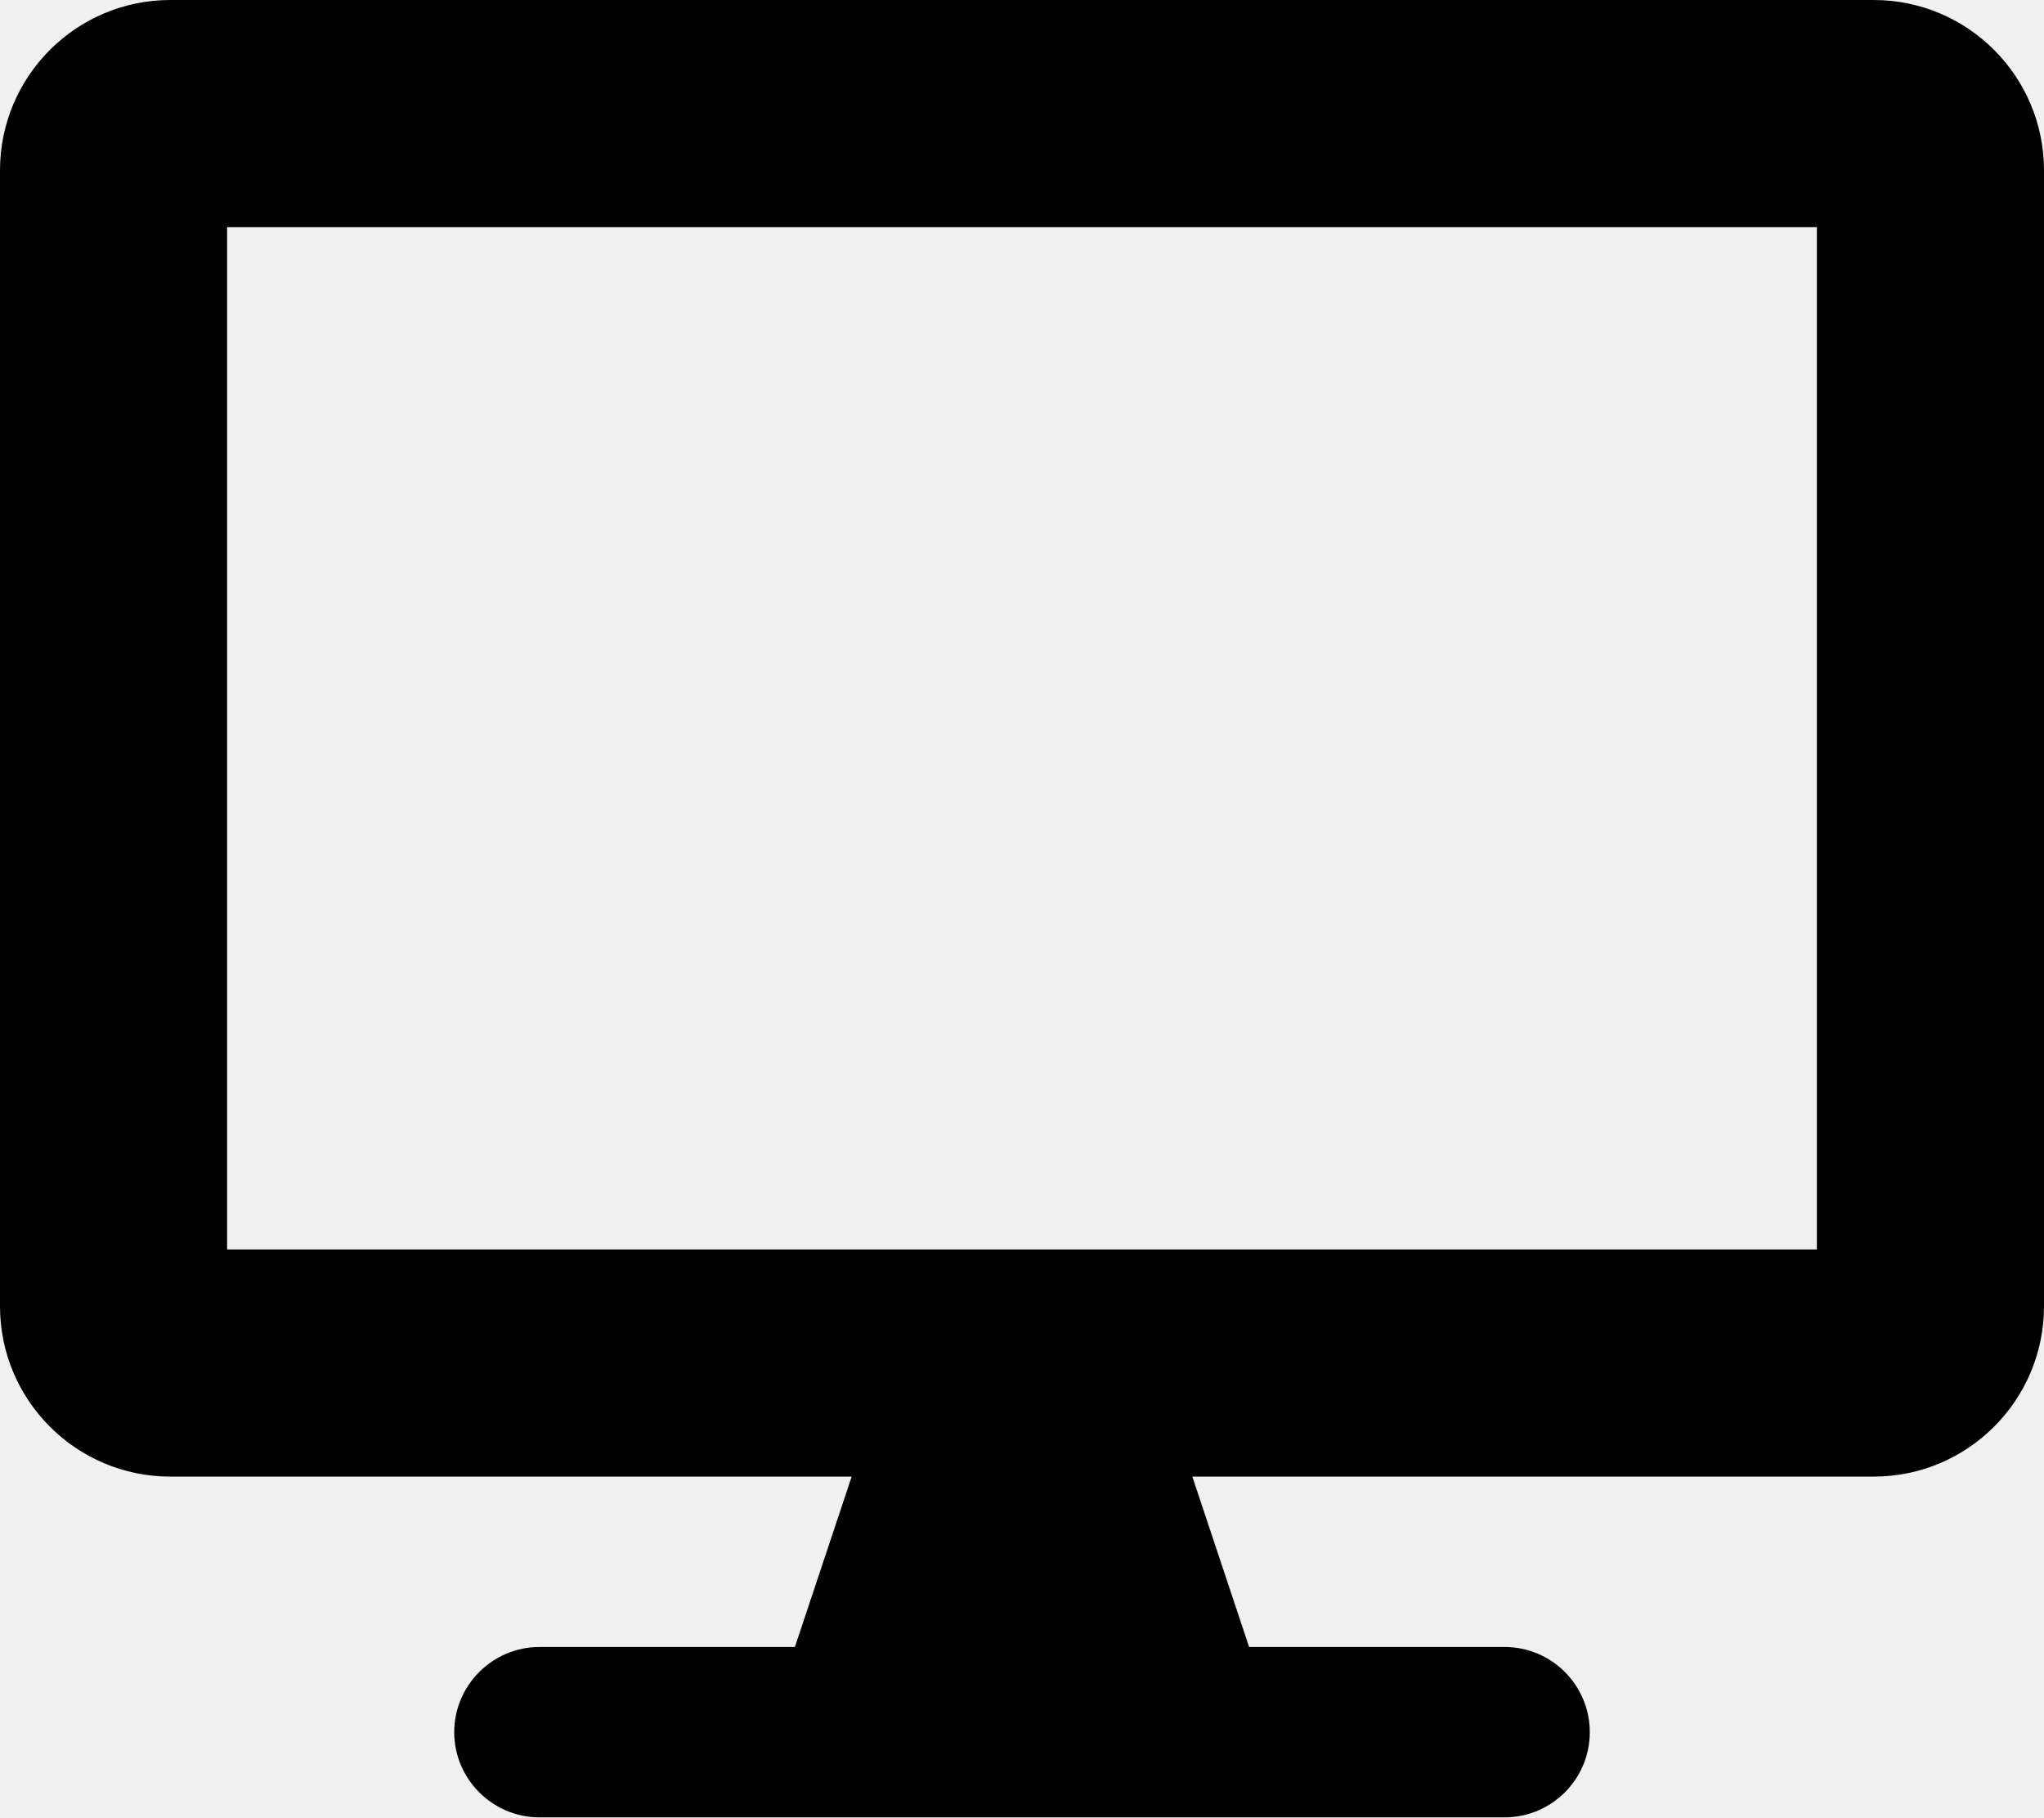
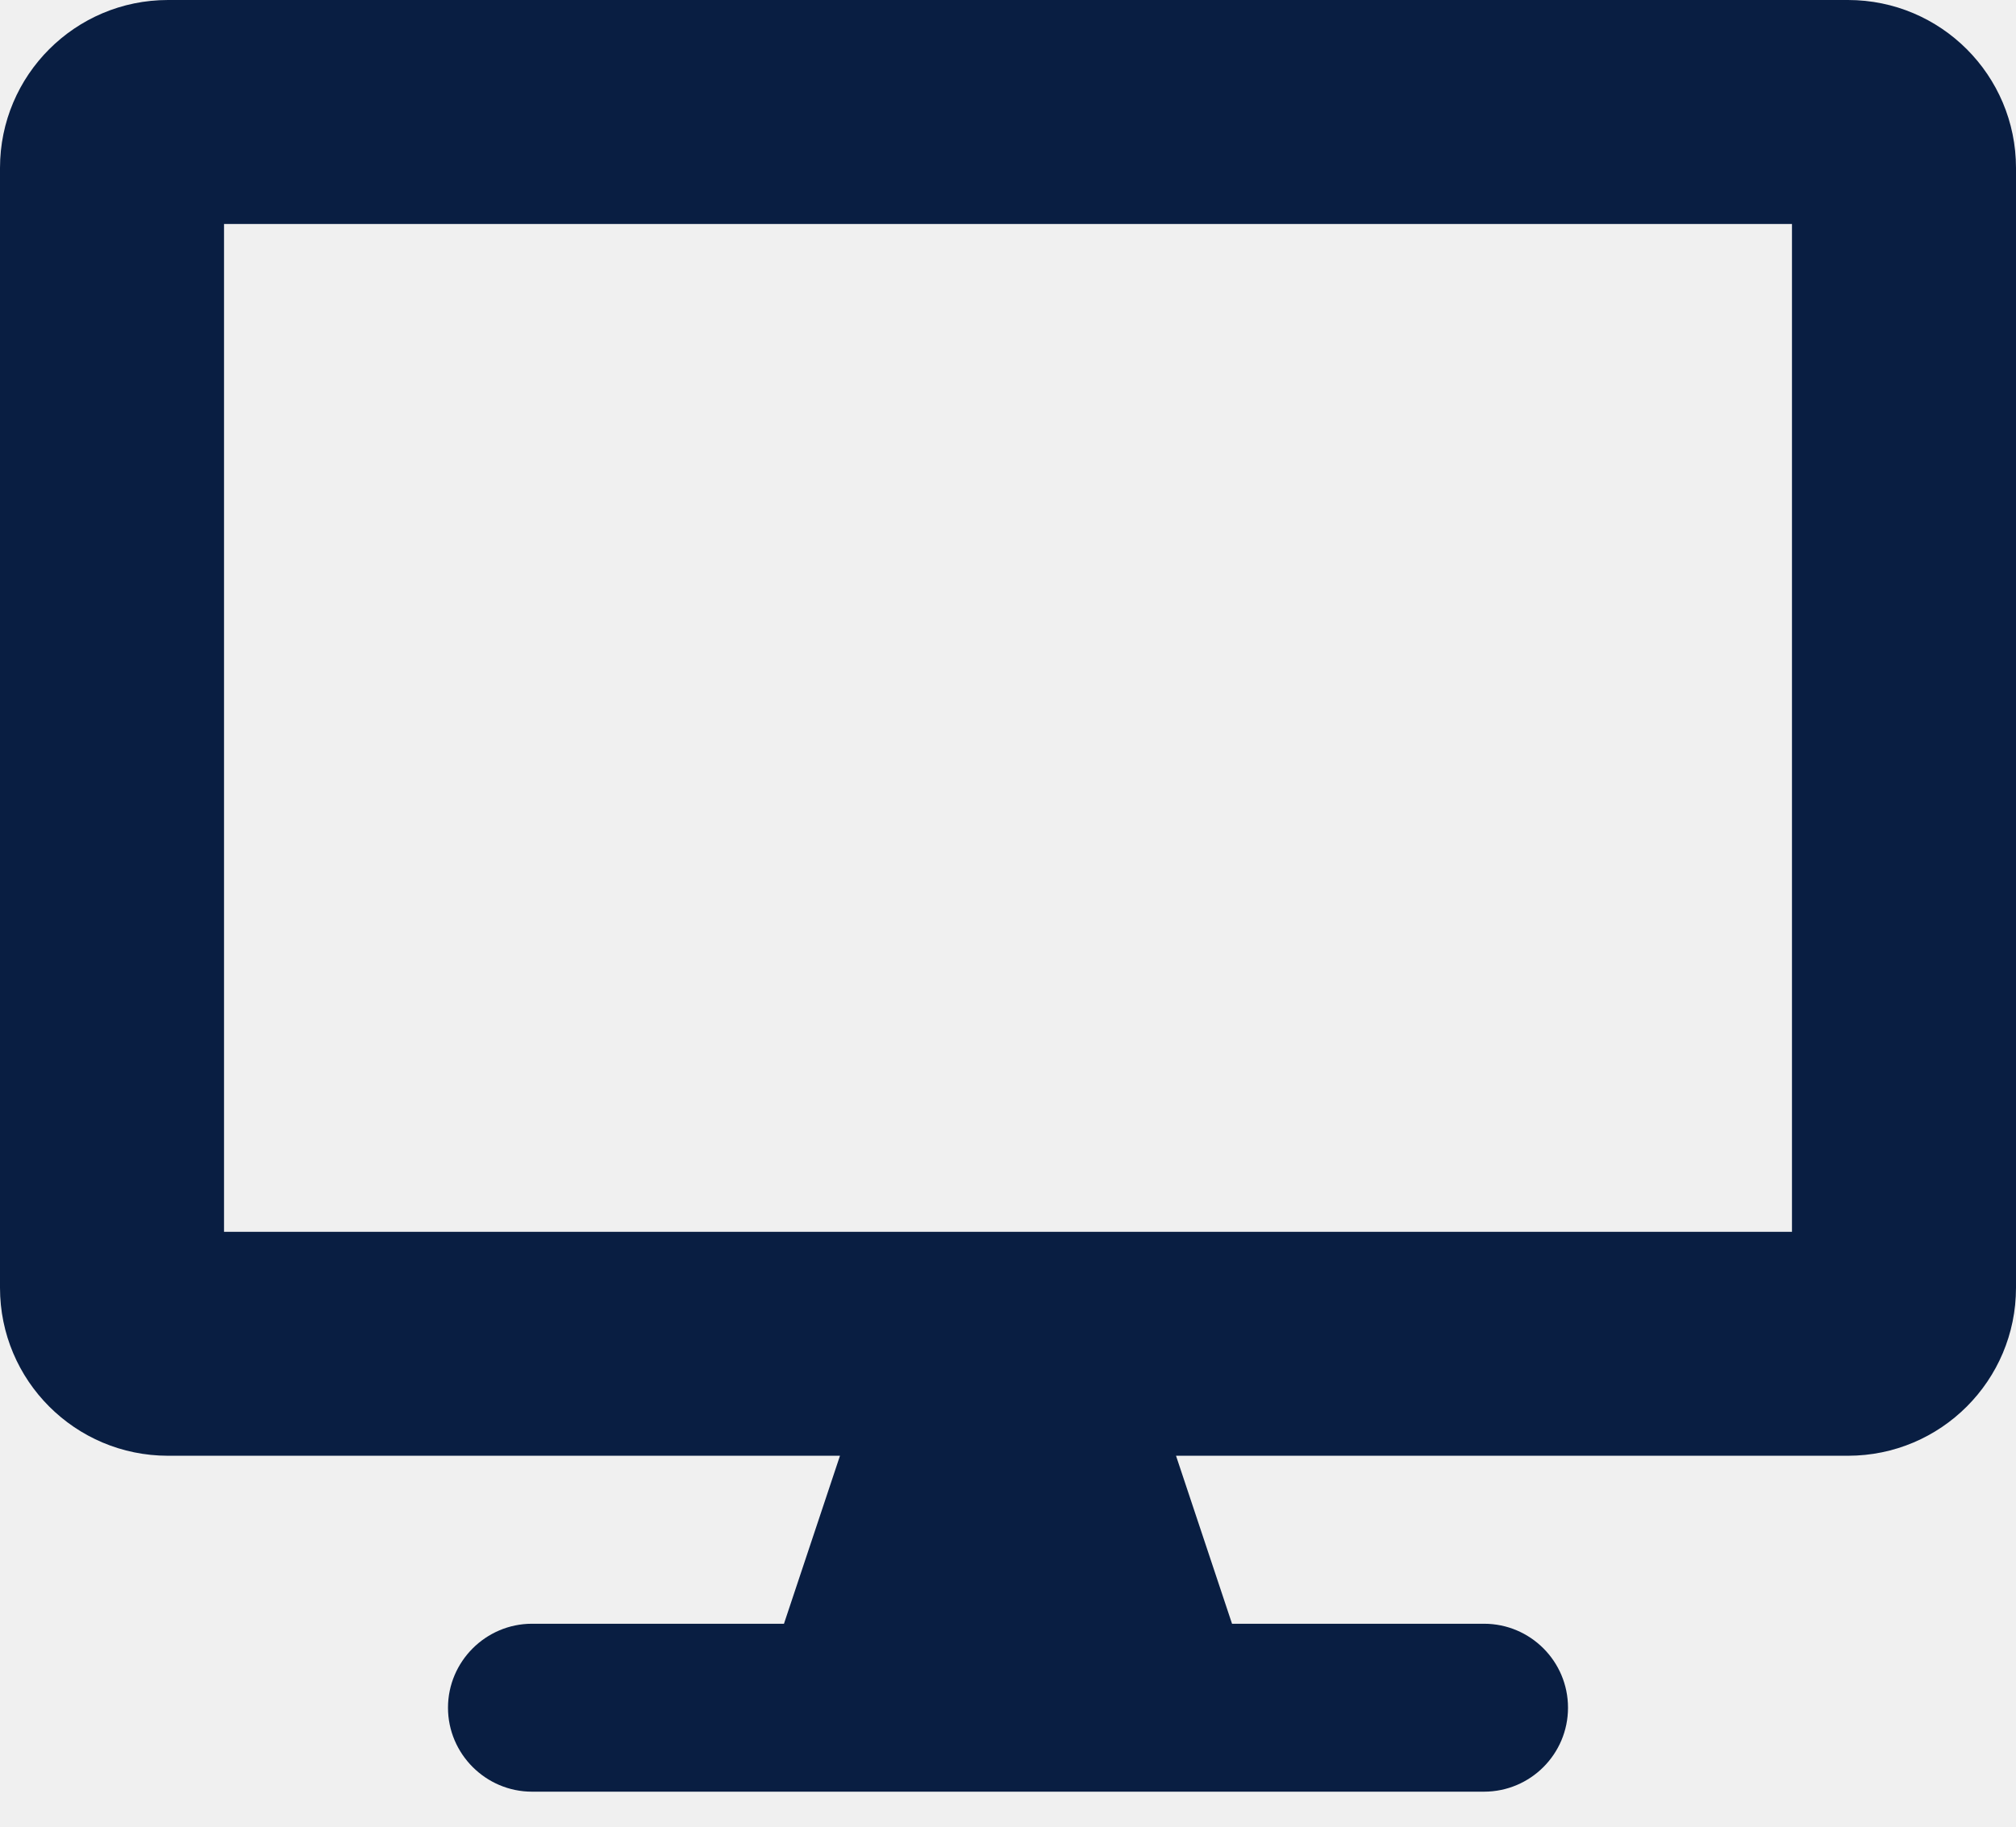
- <svg xmlns="http://www.w3.org/2000/svg" viewBox="0 0 576 512">
-   <path d="M528 0h-480C21.5 0 0 21.5 0 48v320C0 394.5 21.5 416 48 416h192L224 464H152C138.8 464 128 474.8 128 488S138.8 512 152 512h272c13.25 0 24-10.75 24-24s-10.75-24-24-24H352L336 416h192c26.5 0 48-21.5 48-48v-320C576 21.5 554.5 0 528 0zM512 352H64V64h448V352z" />
+ <svg xmlns="http://www.w3.org/2000/svg" width="32" height="29" viewBox="0 0 32 29" fill="none">
+   <g clip-path="url(#clip0_11_6)">
+     <path d="M29.333 0H2.667C1.194 0 0 1.194 0 2.667V20.444C0 21.917 1.194 23.111 2.667 23.111H13.333L12.444 25.778H8.444C7.711 25.778 7.111 26.378 7.111 27.111C7.111 27.844 7.711 28.444 8.444 28.444H23.556C24.292 28.444 24.889 27.847 24.889 27.111C24.889 26.375 24.292 25.778 23.556 25.778H19.556L18.667 23.111H29.333C30.806 23.111 32 21.917 32 20.444V2.667C32 1.194 30.806 0 29.333 0ZM28.444 19.556H3.556V3.556H28.444V19.556Z" fill="#091E42" />
+   </g>
+   <defs>
+     <clipPath id="clip0_11_6">
+       <rect width="32" height="28.444" fill="white" />
+     </clipPath>
+   </defs>
</svg>
